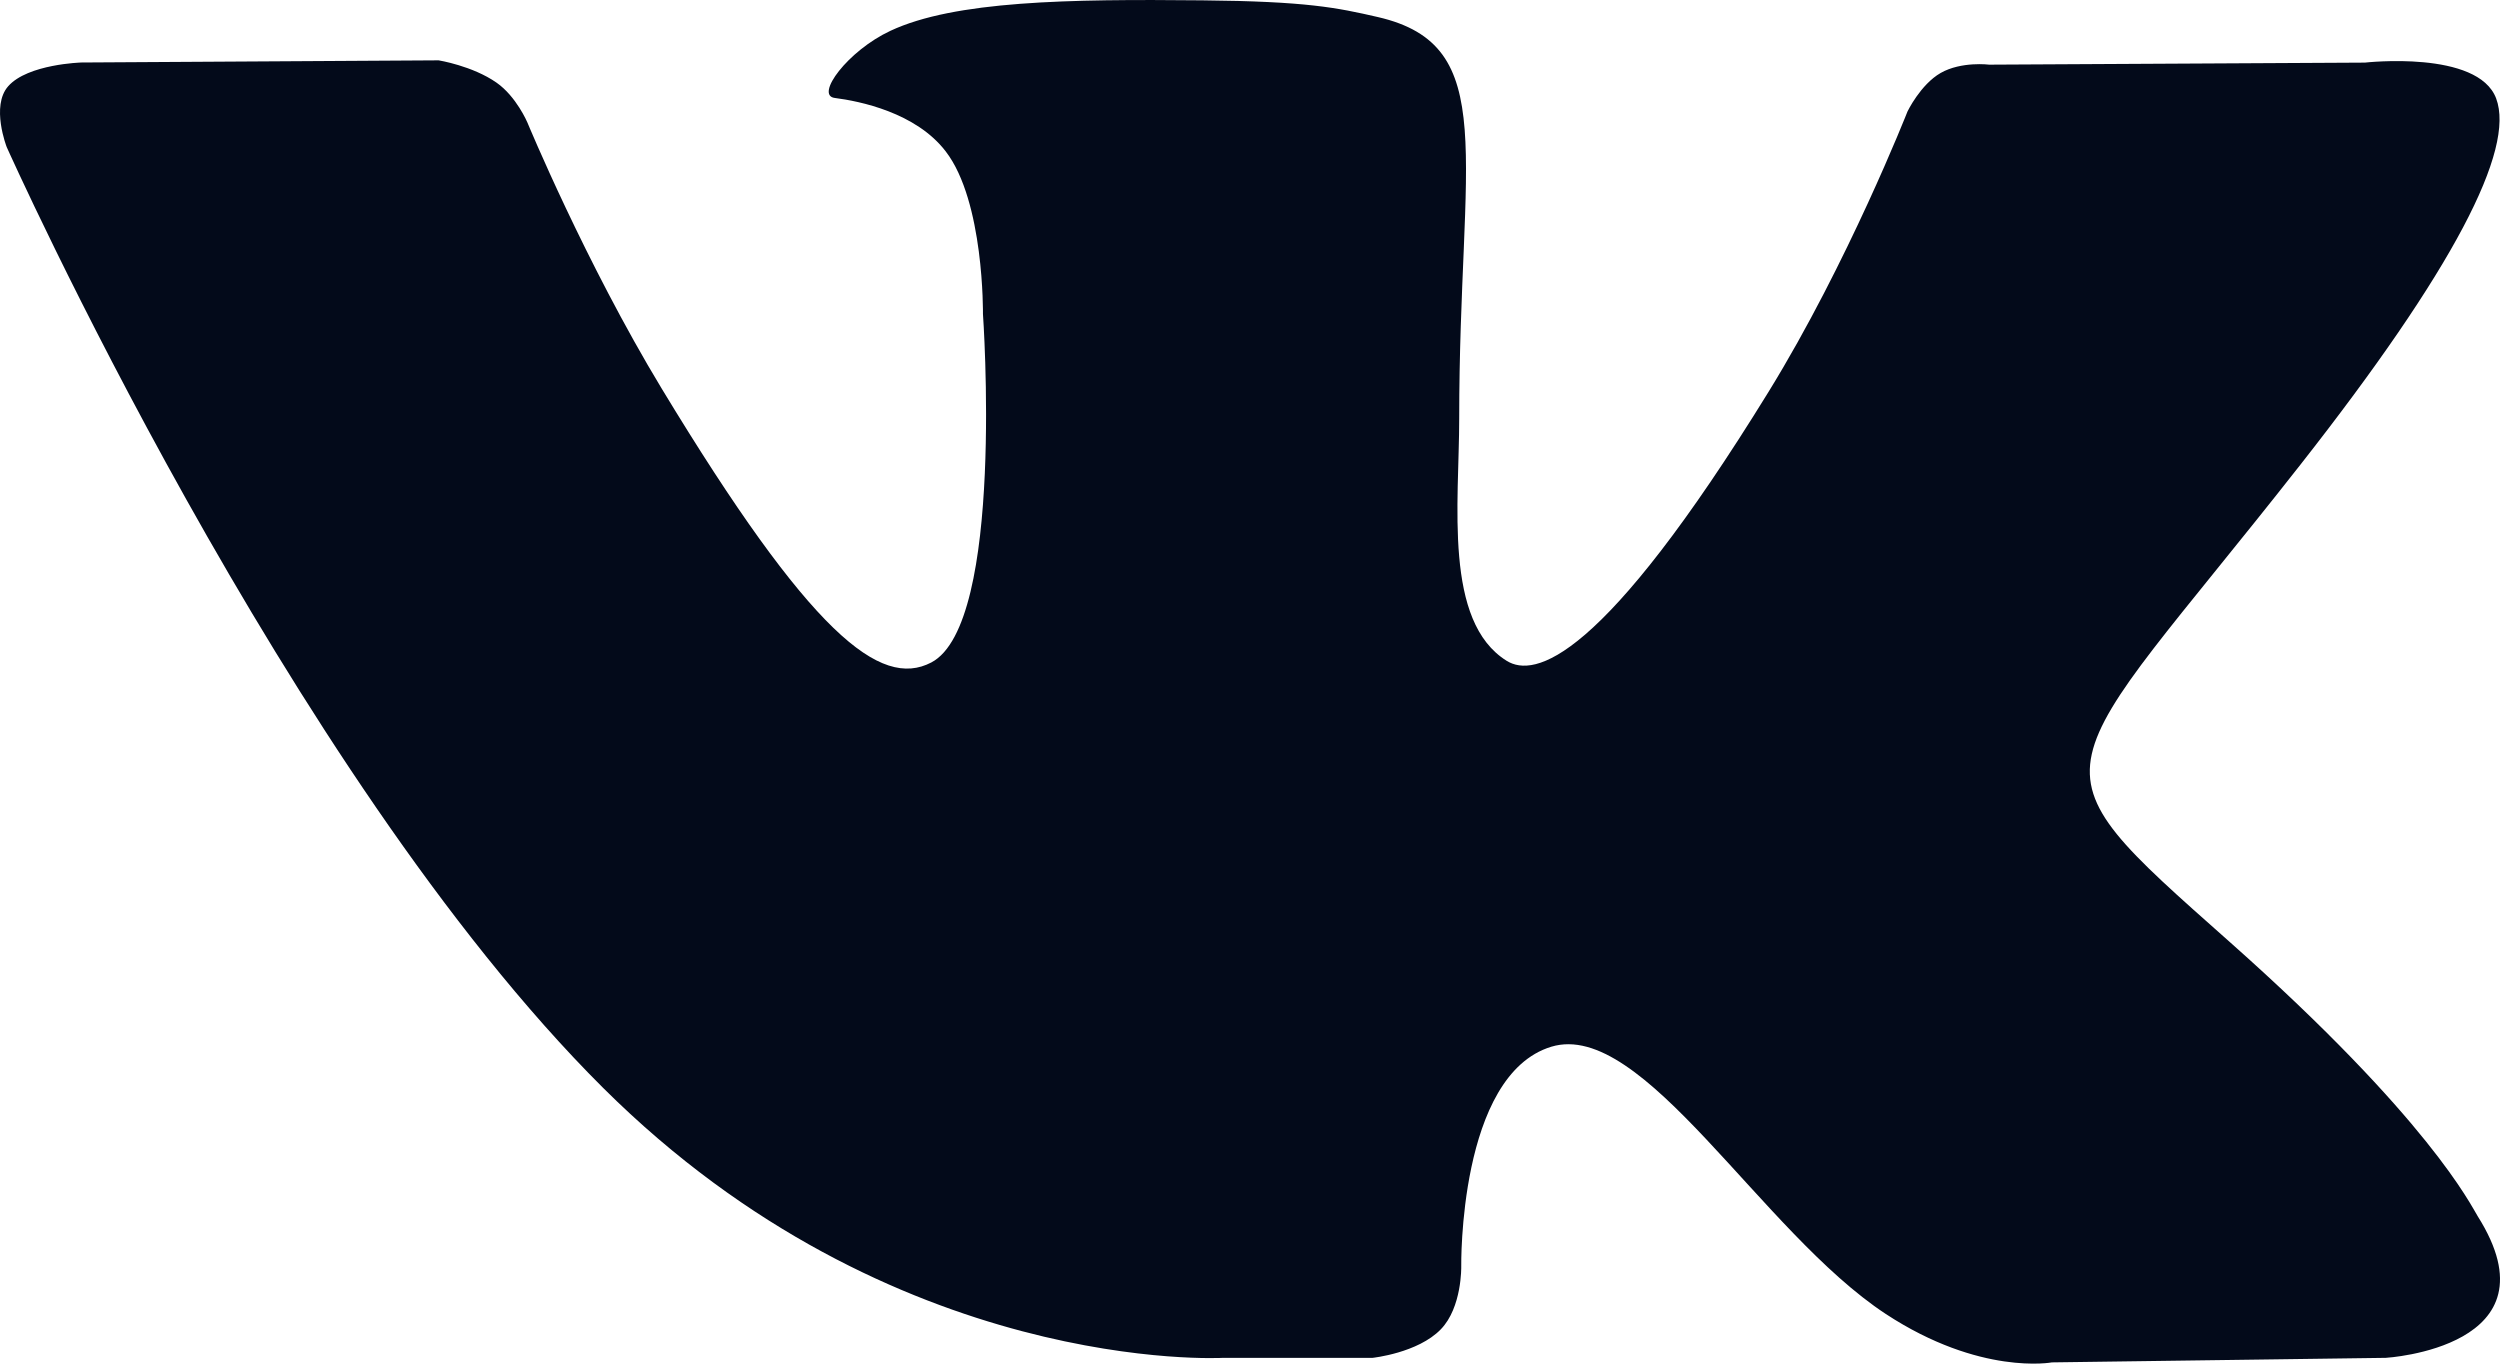
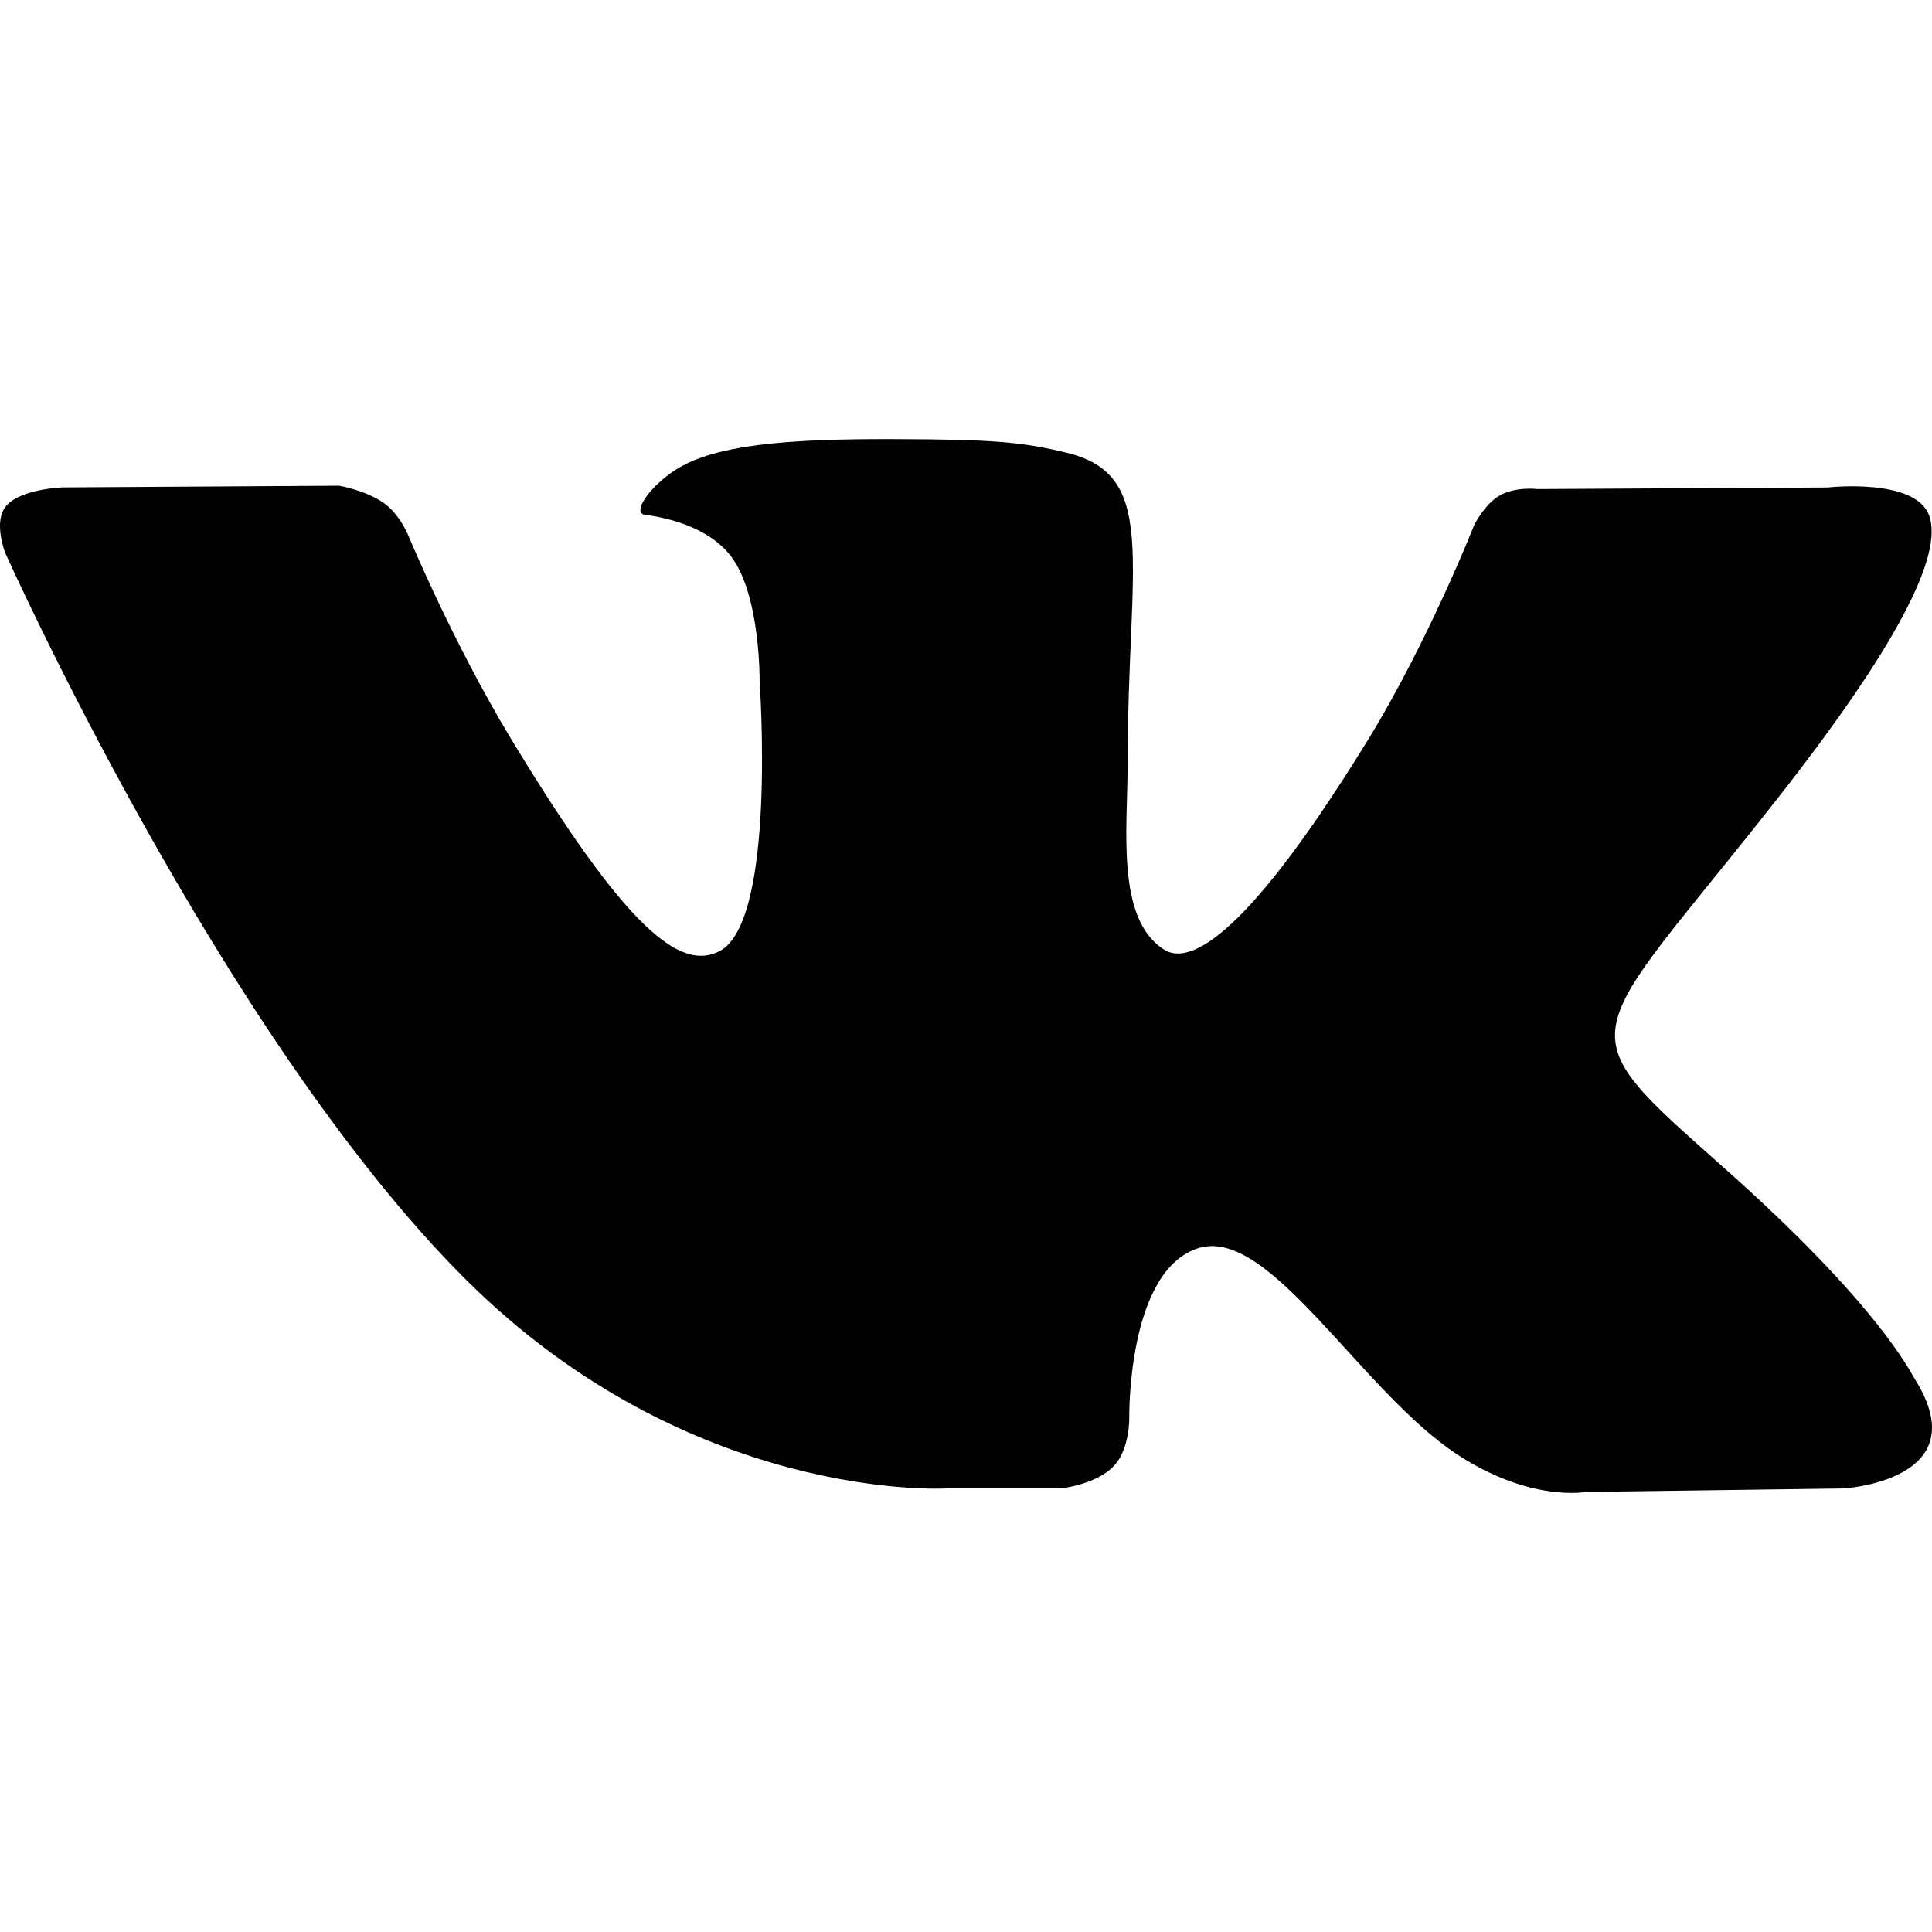
- <svg xmlns="http://www.w3.org/2000/svg" width="22" height="12" viewBox="0 0 22 12" fill="none">
-   <path d="M21.804 10.703C21.745 10.609 21.379 9.849 19.619 8.287C17.776 6.652 18.024 6.917 20.243 4.09C21.595 2.368 22.135 1.316 21.966 0.866C21.805 0.438 20.811 0.551 20.811 0.551L17.505 0.569C17.505 0.569 17.261 0.538 17.078 0.642C16.9 0.744 16.786 0.981 16.786 0.981C16.786 0.981 16.262 2.314 15.564 3.447C14.091 5.838 13.501 5.964 13.26 5.816C12.701 5.47 12.841 4.425 12.841 3.683C12.841 1.366 13.208 0.4 12.125 0.15C11.764 0.067 11.5 0.012 10.58 0.003C9.4 -0.009 8.401 0.007 7.836 0.271C7.459 0.447 7.169 0.84 7.346 0.862C7.565 0.89 8.06 0.99 8.322 1.332C8.662 1.772 8.65 2.763 8.65 2.763C8.65 2.763 8.845 5.491 8.195 5.83C7.748 6.063 7.136 5.588 5.822 3.418C5.15 2.307 4.641 1.078 4.641 1.078C4.641 1.078 4.544 0.849 4.369 0.727C4.157 0.579 3.86 0.531 3.86 0.531L0.717 0.55C0.717 0.55 0.245 0.563 0.072 0.759C-0.082 0.933 0.059 1.294 0.059 1.294C0.059 1.294 2.521 6.798 5.307 9.573C7.863 12.116 10.765 11.949 10.765 11.949H12.079C12.079 11.949 12.477 11.907 12.679 11.698C12.866 11.506 12.859 11.146 12.859 11.146C12.859 11.146 12.833 9.46 13.652 9.211C14.46 8.967 15.496 10.841 16.595 11.563C17.426 12.108 18.057 11.989 18.057 11.989L20.995 11.949C20.995 11.949 22.533 11.859 21.804 10.703Z" fill="#030A1A" />
+ <svg xmlns="http://www.w3.org/2000/svg" width="22" height="22" viewBox="0 0 22 22">
+   <path d="M21.804 15.703C21.745 15.609 21.379 14.849 19.619 13.287C17.776 11.652 18.024 11.917 20.243 9.09C21.595 7.368 22.135 6.316 21.966 5.866C21.805 5.438 20.811 5.551 20.811 5.551L17.505 5.569C17.505 5.569 17.261 5.538 17.078 5.642C16.9 5.744 16.786 5.981 16.786 5.981C16.786 5.981 16.262 7.314 15.564 8.447C14.091 10.838 13.501 10.964 13.26 10.816C12.701 10.47 12.841 9.425 12.841 8.684C12.841 6.366 13.208 5.4 12.125 5.15C11.764 5.067 11.5 5.012 10.58 5.003C9.4 4.991 8.401 5.007 7.836 5.271C7.459 5.447 7.169 5.84 7.346 5.862C7.565 5.89 8.06 5.99 8.322 6.332C8.662 6.772 8.65 7.763 8.65 7.763C8.65 7.763 8.845 10.491 8.195 10.83C7.748 11.063 7.136 10.588 5.822 8.418C5.15 7.307 4.641 6.078 4.641 6.078C4.641 6.078 4.544 5.849 4.369 5.727C4.157 5.579 3.86 5.531 3.86 5.531L0.717 5.55C0.717 5.55 0.245 5.563 0.072 5.759C-0.082 5.933 0.059 6.294 0.059 6.294C0.059 6.294 2.521 11.798 5.307 14.573C7.863 17.116 10.765 16.949 10.765 16.949H12.079C12.079 16.949 12.477 16.907 12.679 16.698C12.866 16.506 12.859 16.146 12.859 16.146C12.859 16.146 12.833 14.46 13.652 14.211C14.46 13.967 15.496 15.841 16.595 16.563C17.426 17.108 18.057 16.989 18.057 16.989L20.995 16.949C20.995 16.949 22.533 16.859 21.804 15.703Z" />
</svg>
